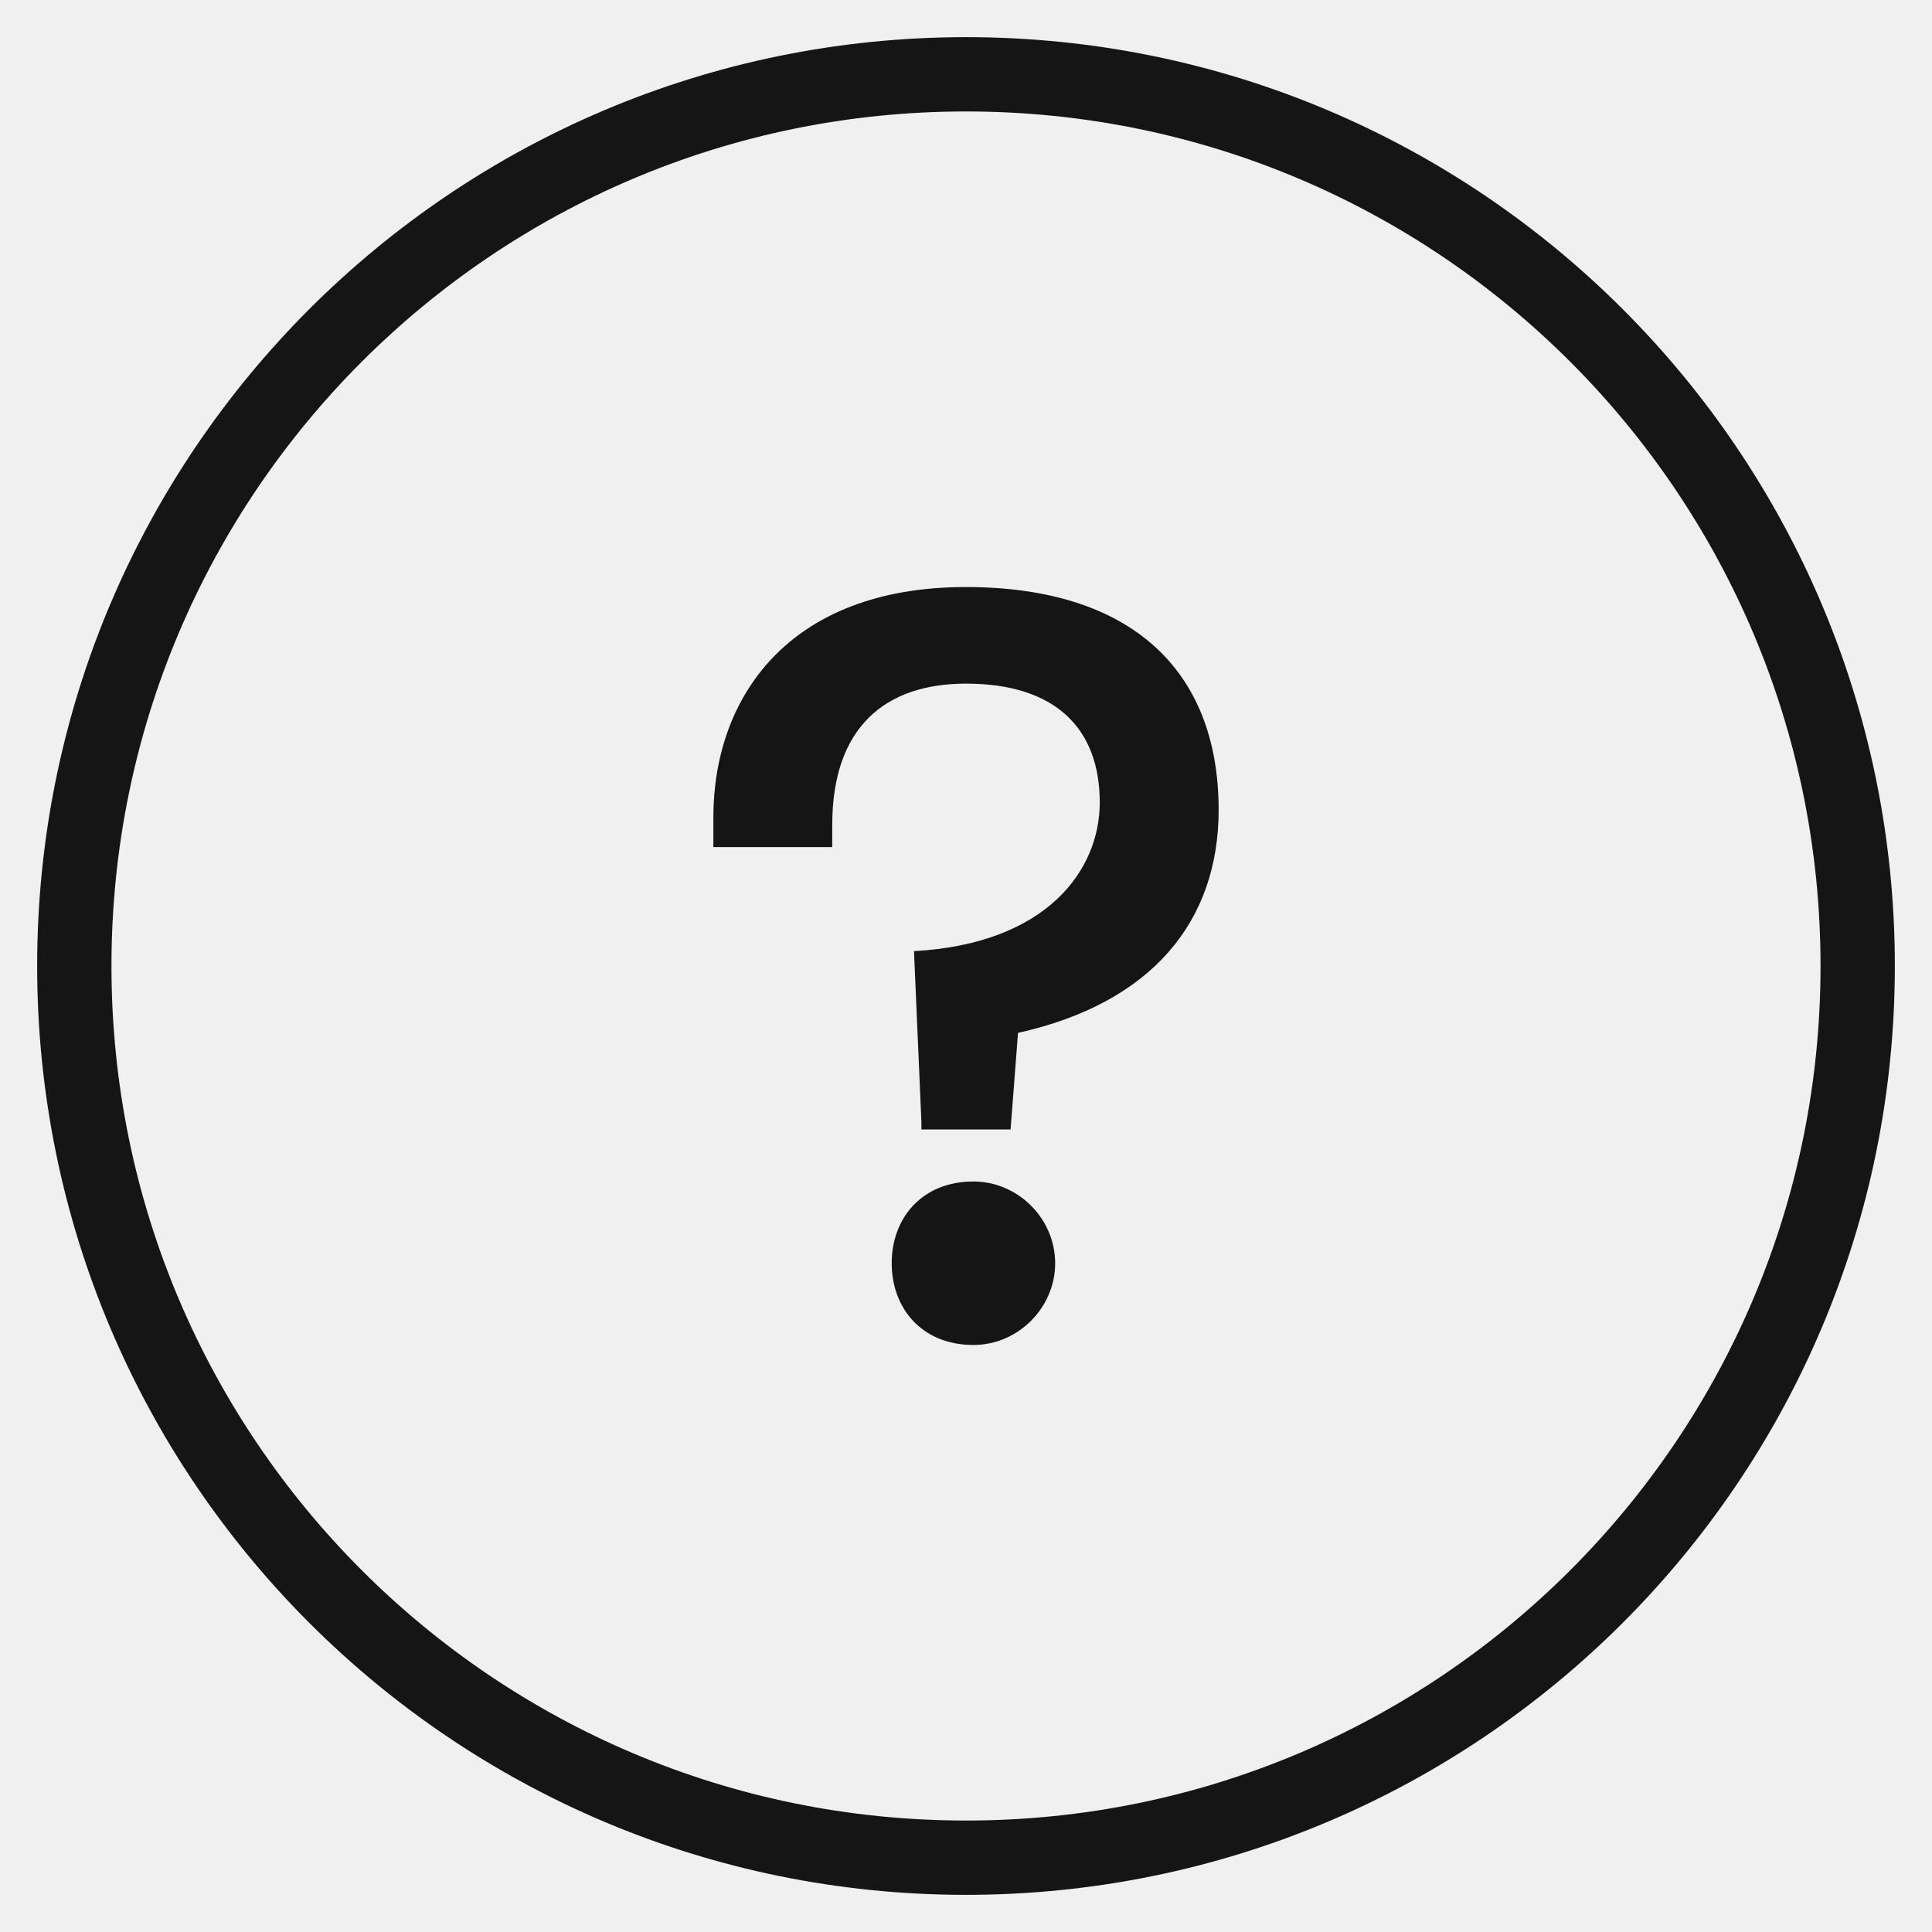
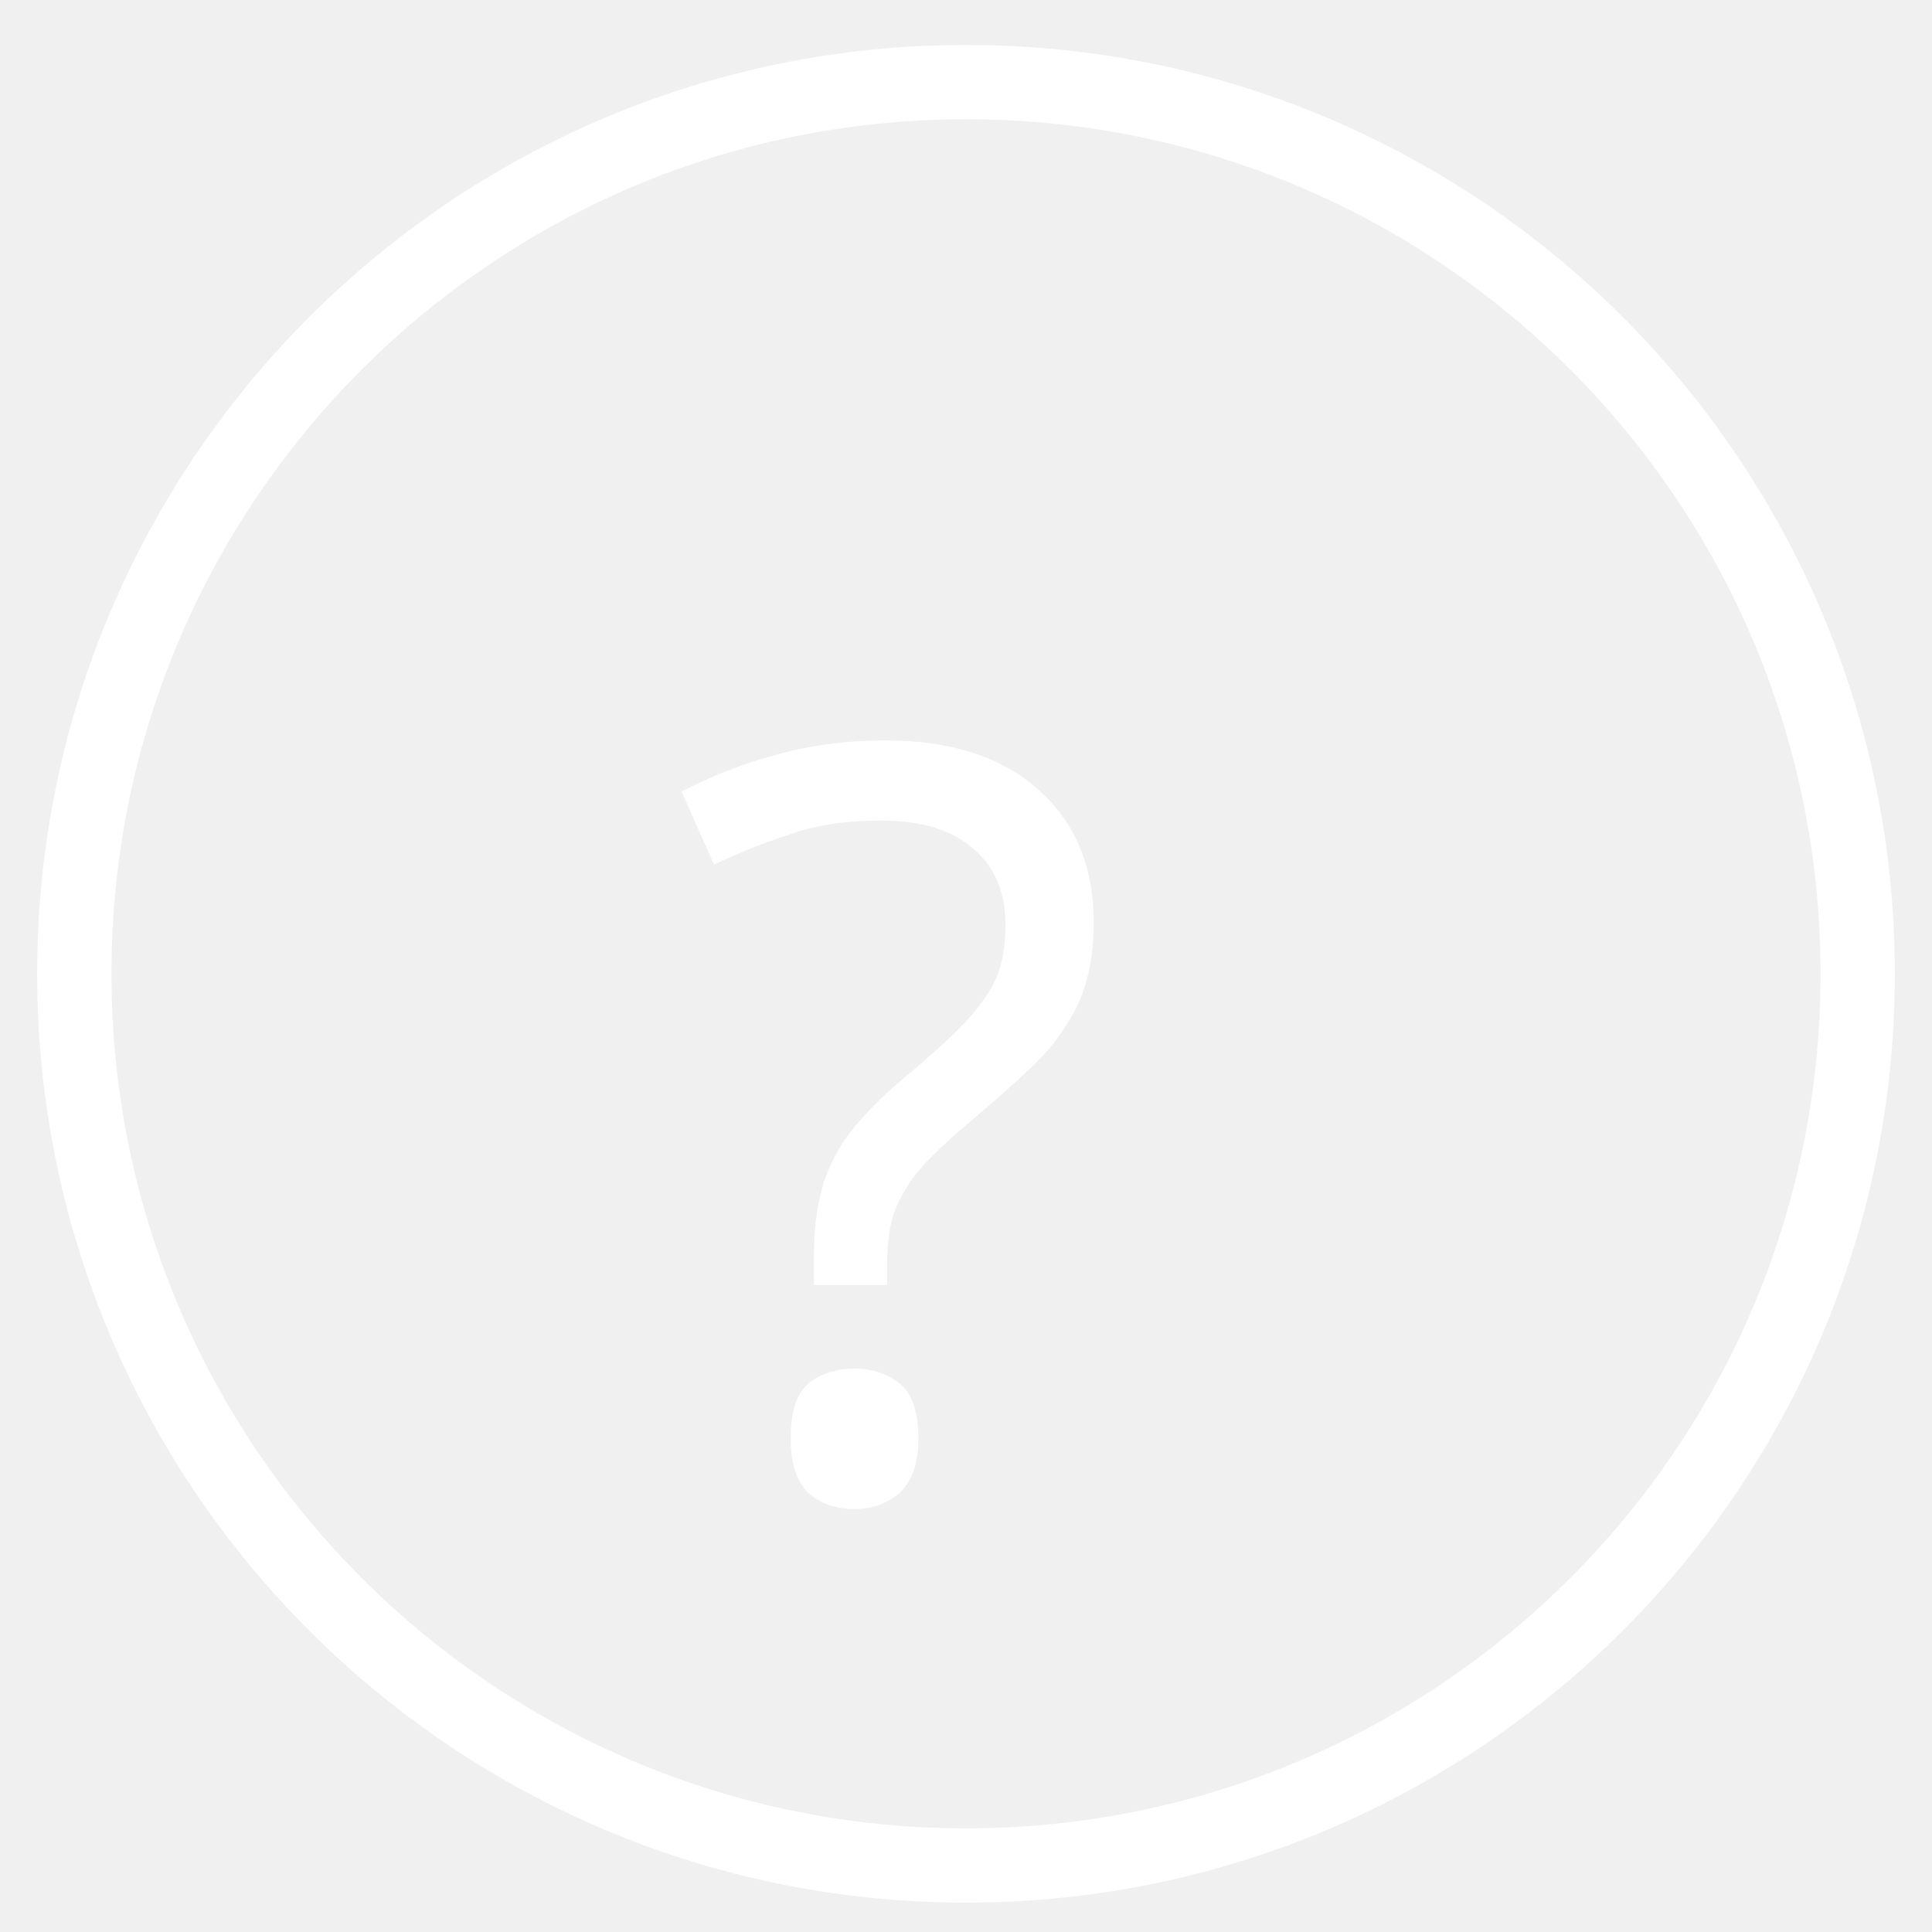
- <svg xmlns="http://www.w3.org/2000/svg" version="1.1" id="Livello_1" x="0px" y="0px" viewBox="0 0 26 26" style="enable-background:new 0 0 26 26;" xml:space="preserve">
-   <style type="text/css">
- 	.st0{enable-background:new    ;}
- 	.st1{fill:#151515;}
- 	.st2{fill:none;stroke:#151515;}
- </style>
-   <g id="Mobile">
-     <g id="Dashboard-_x2F_-aiuto" transform="translate(-16, -14)">
-       <g id="_x30_5.-pre-footer" transform="translate(0, 15)">
-         <g id="_x30_3.-icon-_x2F_-help" transform="translate(17, 0)">
-           <g class="st0">
-             <path class="st1" d="M11.4,14.1l-0.1-2.3c1.8-0.1,2.5-1.1,2.5-2c0-1-0.6-1.6-1.8-1.6c-1.1,0-1.8,0.6-1.8,1.9c0,0.1,0,0.2,0,0.3       H8.6c0-0.1,0-0.3,0-0.4c0-1.6,1-3.1,3.4-3.1c2.2,0,3.4,1.1,3.4,3c0,1.5-0.9,2.6-2.7,3l-0.1,1.3H11.4z M11,16       c0-0.6,0.4-1.1,1.1-1.1c0.6,0,1.1,0.5,1.1,1.1c0,0.6-0.5,1.1-1.1,1.1C11.4,17.1,11,16.6,11,16z" />
+ <svg xmlns="http://www.w3.org/2000/svg" width="26px" height="26px" viewBox="0 0 26 26" version="1.1">
+   <g id="Desktop" stroke="none" stroke-width="1" fill="none" fill-rule="evenodd">
+     <g id="DPI-/-guanti-monouso-/-singolo-prodotto" transform="translate(-110, -2374)">
+       <g id="footer" transform="translate(0, 2313.105)">
+         <g id="aiuto-e-contatti" transform="translate(110, 62)">
+           <g id="03.-icon-/-help" transform="translate(1, 0)">
+             <text id="?" font-family="BCNovaticaCYR-SemiBold, BC Novatica CYR" font-size="14" font-weight="500" line-spacing="14" fill="#FFFFFF">
+               <tspan x="8" y="19">?</tspan>
+             </text>
+             <circle id="Oval" stroke="#FFFFFF" cx="12" cy="12" r="12" />
          </g>
-           <circle id="Oval" class="st2" cx="12" cy="12" r="12" />
        </g>
      </g>
    </g>
  </g>
</svg>
